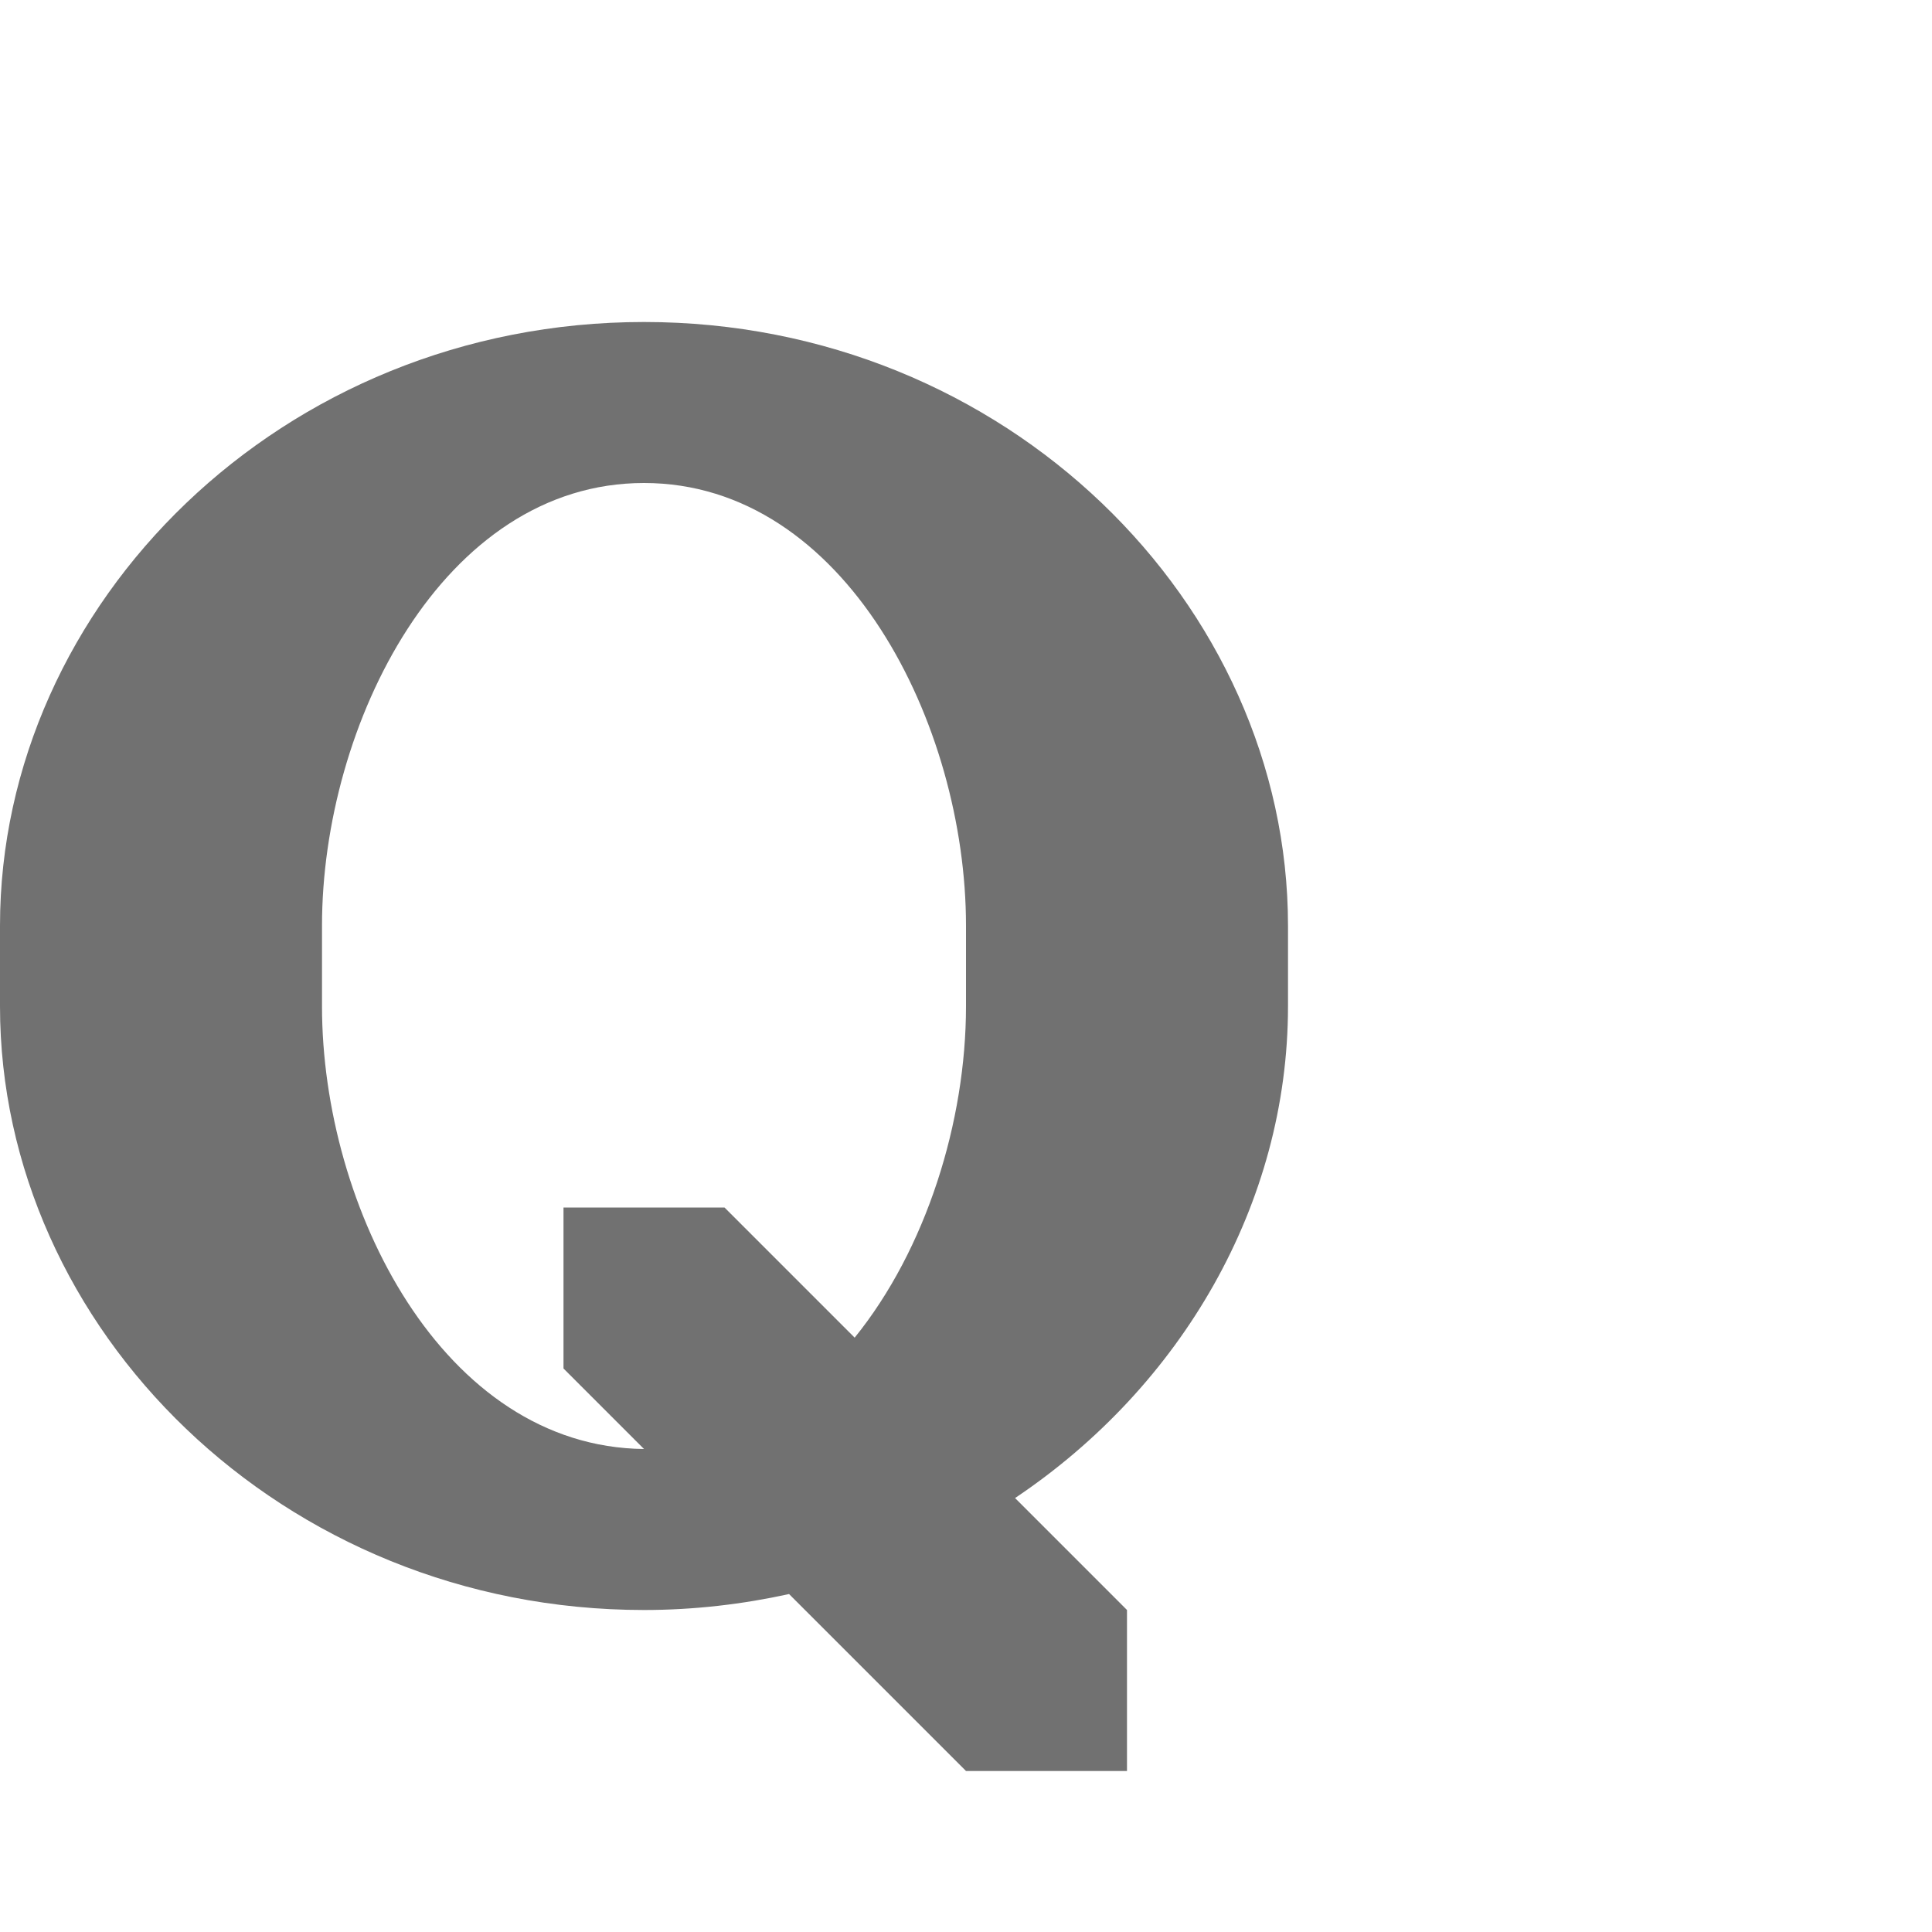
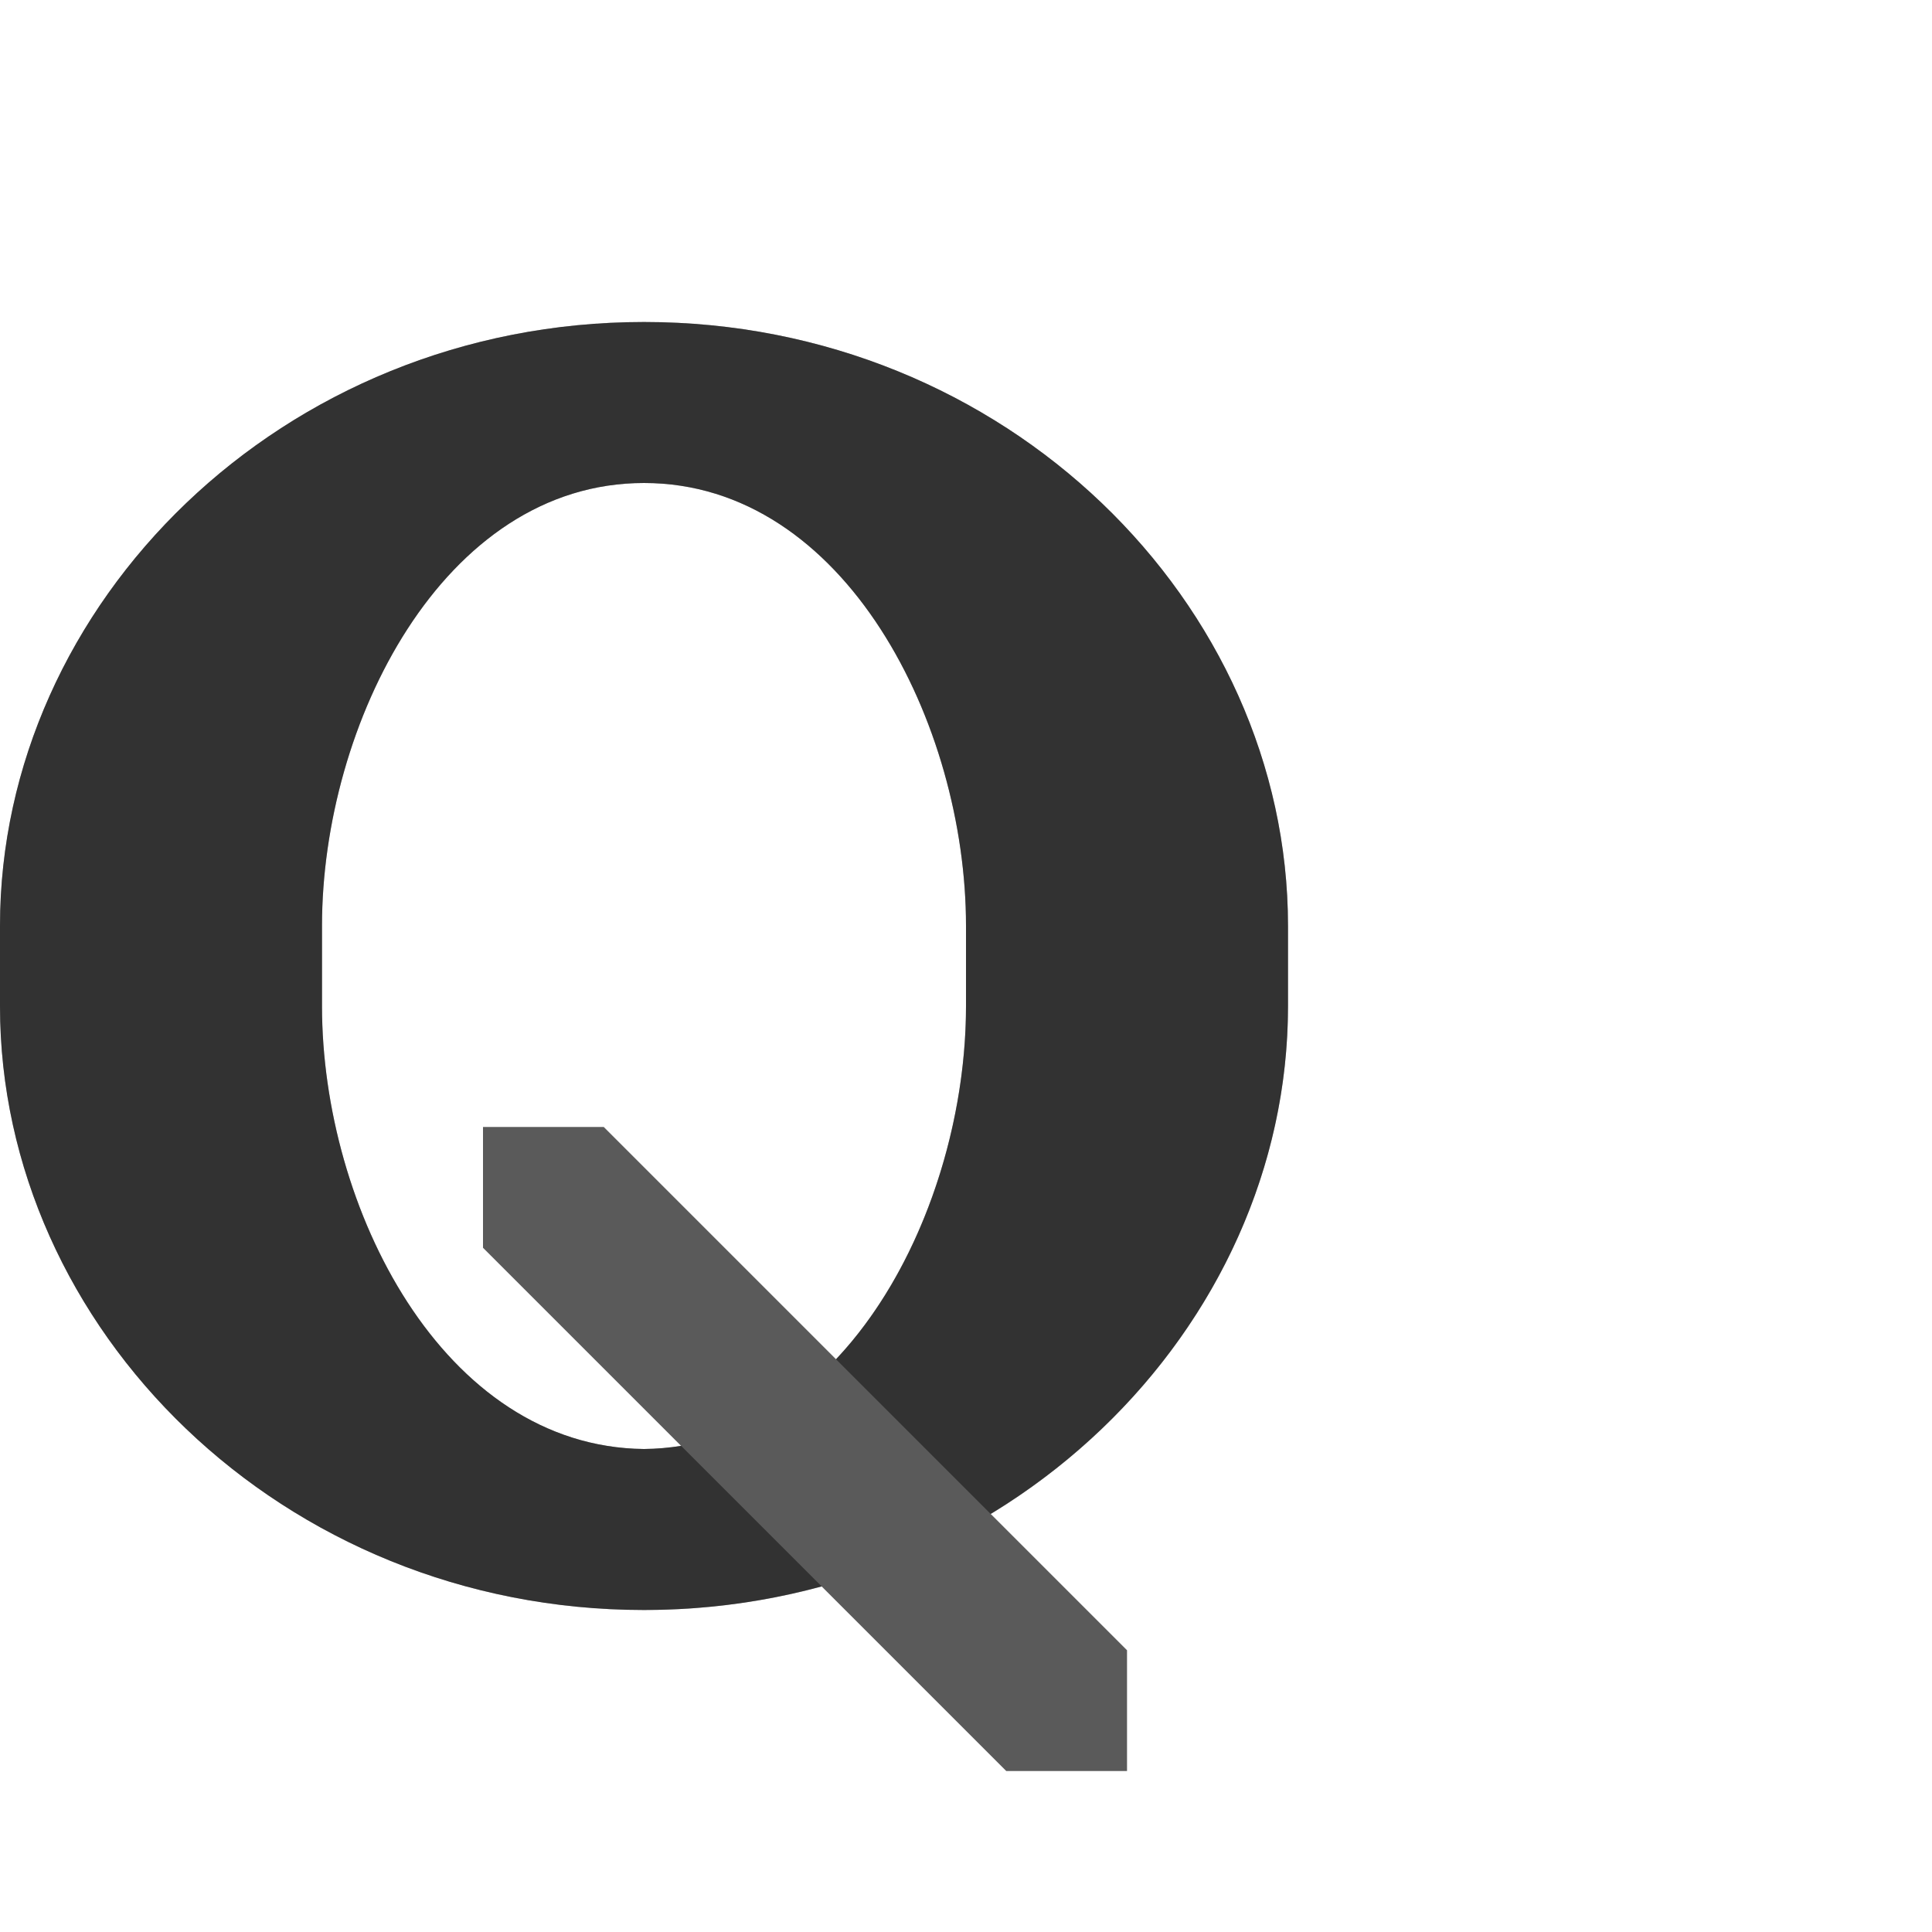
<svg xmlns="http://www.w3.org/2000/svg" width="1200" height="1200" viewBox="0 0 1200 1200" version="1.1" id="svg1" xml:space="preserve">
  <defs id="defs1" />
  <g id="layer1">
-     <path id="path2-8" style="fill:#000000;fill-opacity:0.555;fill-rule:evenodd;stroke-width:1" d="M 400 200 C 175 200 0 375 0 575 L 0 625 C 0 825 175 1000 400 1000 C 431.137 1000 461.216 996.426 490.094 990.094 L 500 1000 L 600 1100 L 625 1100 L 700 1100 L 700 1025 L 700 1000 L 630.469 930.469 C 733.71 861.271 800 747.953 800 625 L 800 575 C 800 375 625 200 400 200 z M 400 300 C 525 300 600 450 600 575 L 600 625 C 600 696.578 575.338 775.851 530.844 830.844 L 450 750 L 425 750 L 350 750 L 350 825 L 350 850 L 400 900 C 275.007 898.723 200 750 200 625 L 200 575 C 200 450 275 300 400 300 z " />
+     <path id="path2-8-8" style="fill:#000000;fill-opacity:0.555;fill-rule:evenodd;stroke-width:1" d="M 600,625 V 575 C 600,450 525,300 400,300 275,300 200,450 200,575 v 50 c 0,125 75.007,273.723 200,275 124.993,-1.277 200,-150 200,-275 z M 0,625 V 575 C 0,375 175,200 400,200 c 225,0 400,175 400,375 v 50 C 800,825 625,1000 400,1000 175,1000 0,825 0,625 Z" />
+     <path style="fill:#cccccc;fill-rule:evenodd;stroke-width:2;stroke-linecap:square;stroke-linejoin:round" d="m 625,1100 h 75 v -75 L 375,700 h -75 v 75 z" id="path1" />
+     <path id="path2-8-8-0" style="fill:#000000;fill-opacity:0.555;fill-rule:evenodd;stroke-width:1" d="M 400 200 C 175 200 0 375 0 575 L 0 625 C 0 825 175 1000 400 1000 C 438.454 1000 475.396 994.779 510.305 985.305 L 625 1100 L 700 1100 L 700 1025 L 615.312 940.312 C 727.238 872.34 800 753.904 800 625 L 800 575 C 800 375 625 200 400 200 z M 400 300 C 525 300 600 450 600 575 L 600 625 C 600 702.599 571.073 789.313 519.246 844.246 L 375 700 L 300 700 L 300 775 L 423.035 898.035 C 415.559 899.245 407.88 899.92 400 900 C 275.007 898.723 200 750 200 625 L 200 575 C 200 450 275 300 400 300 z " />
  </g>
</svg>
